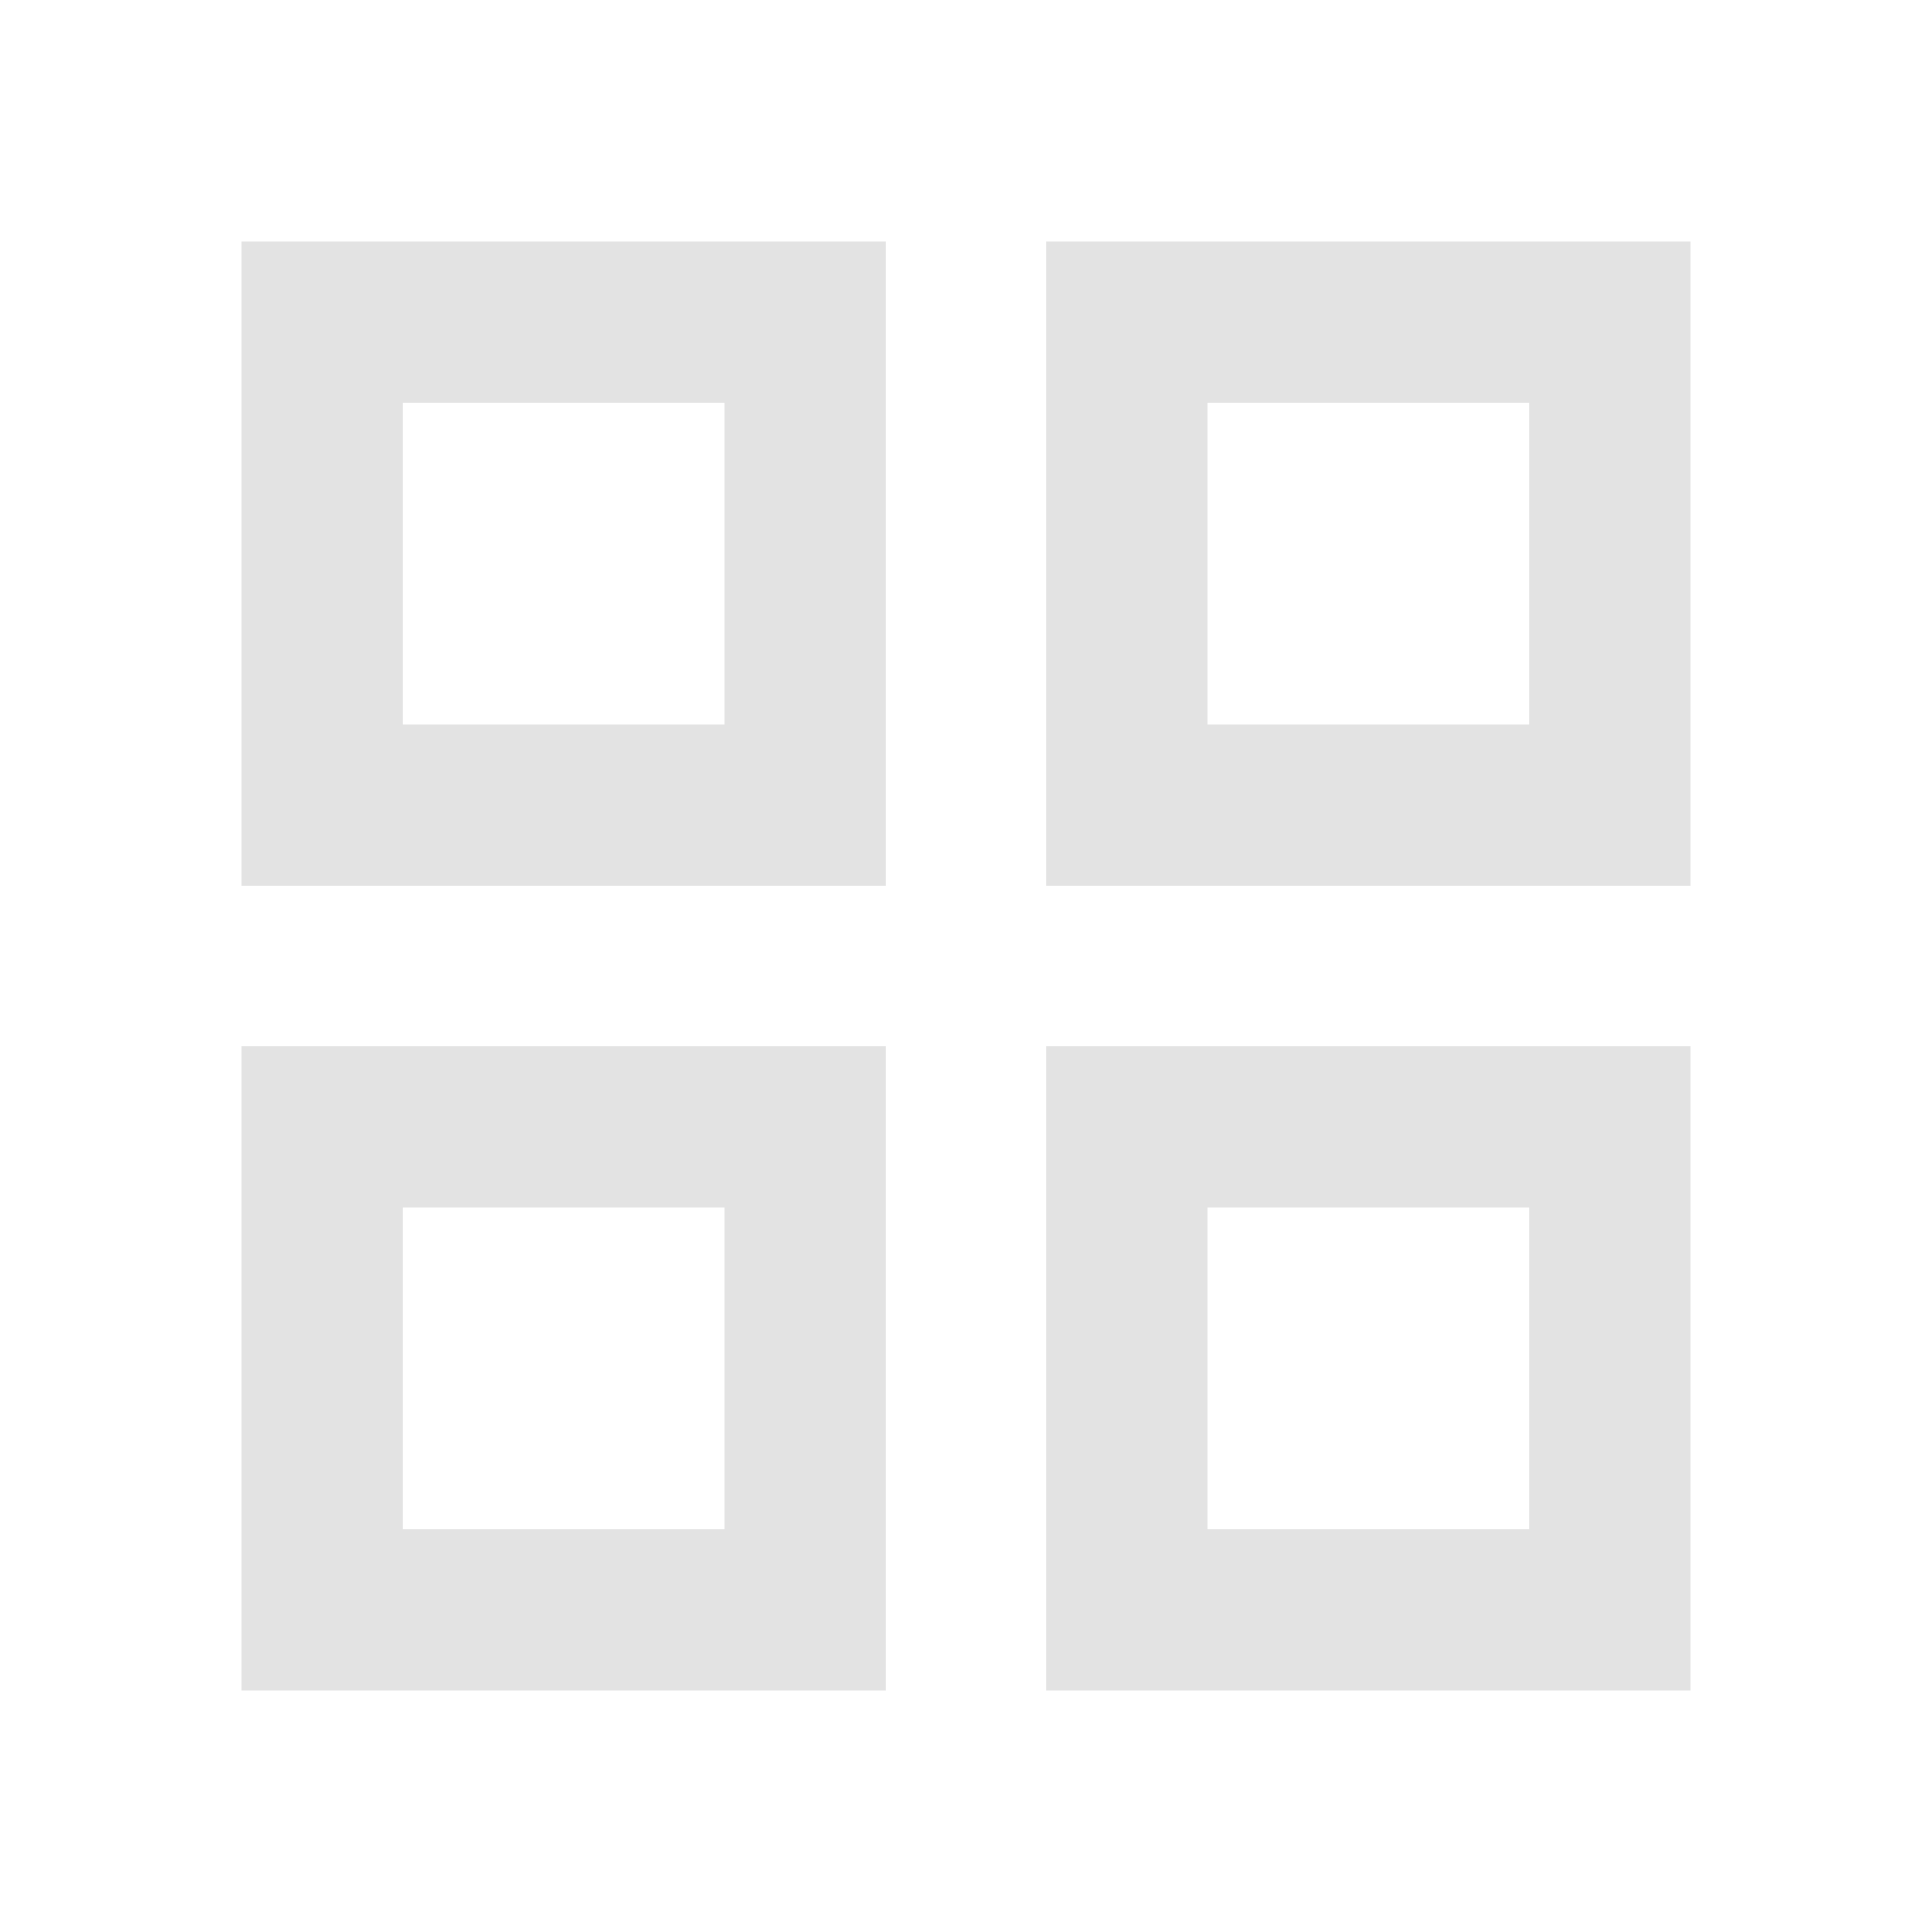
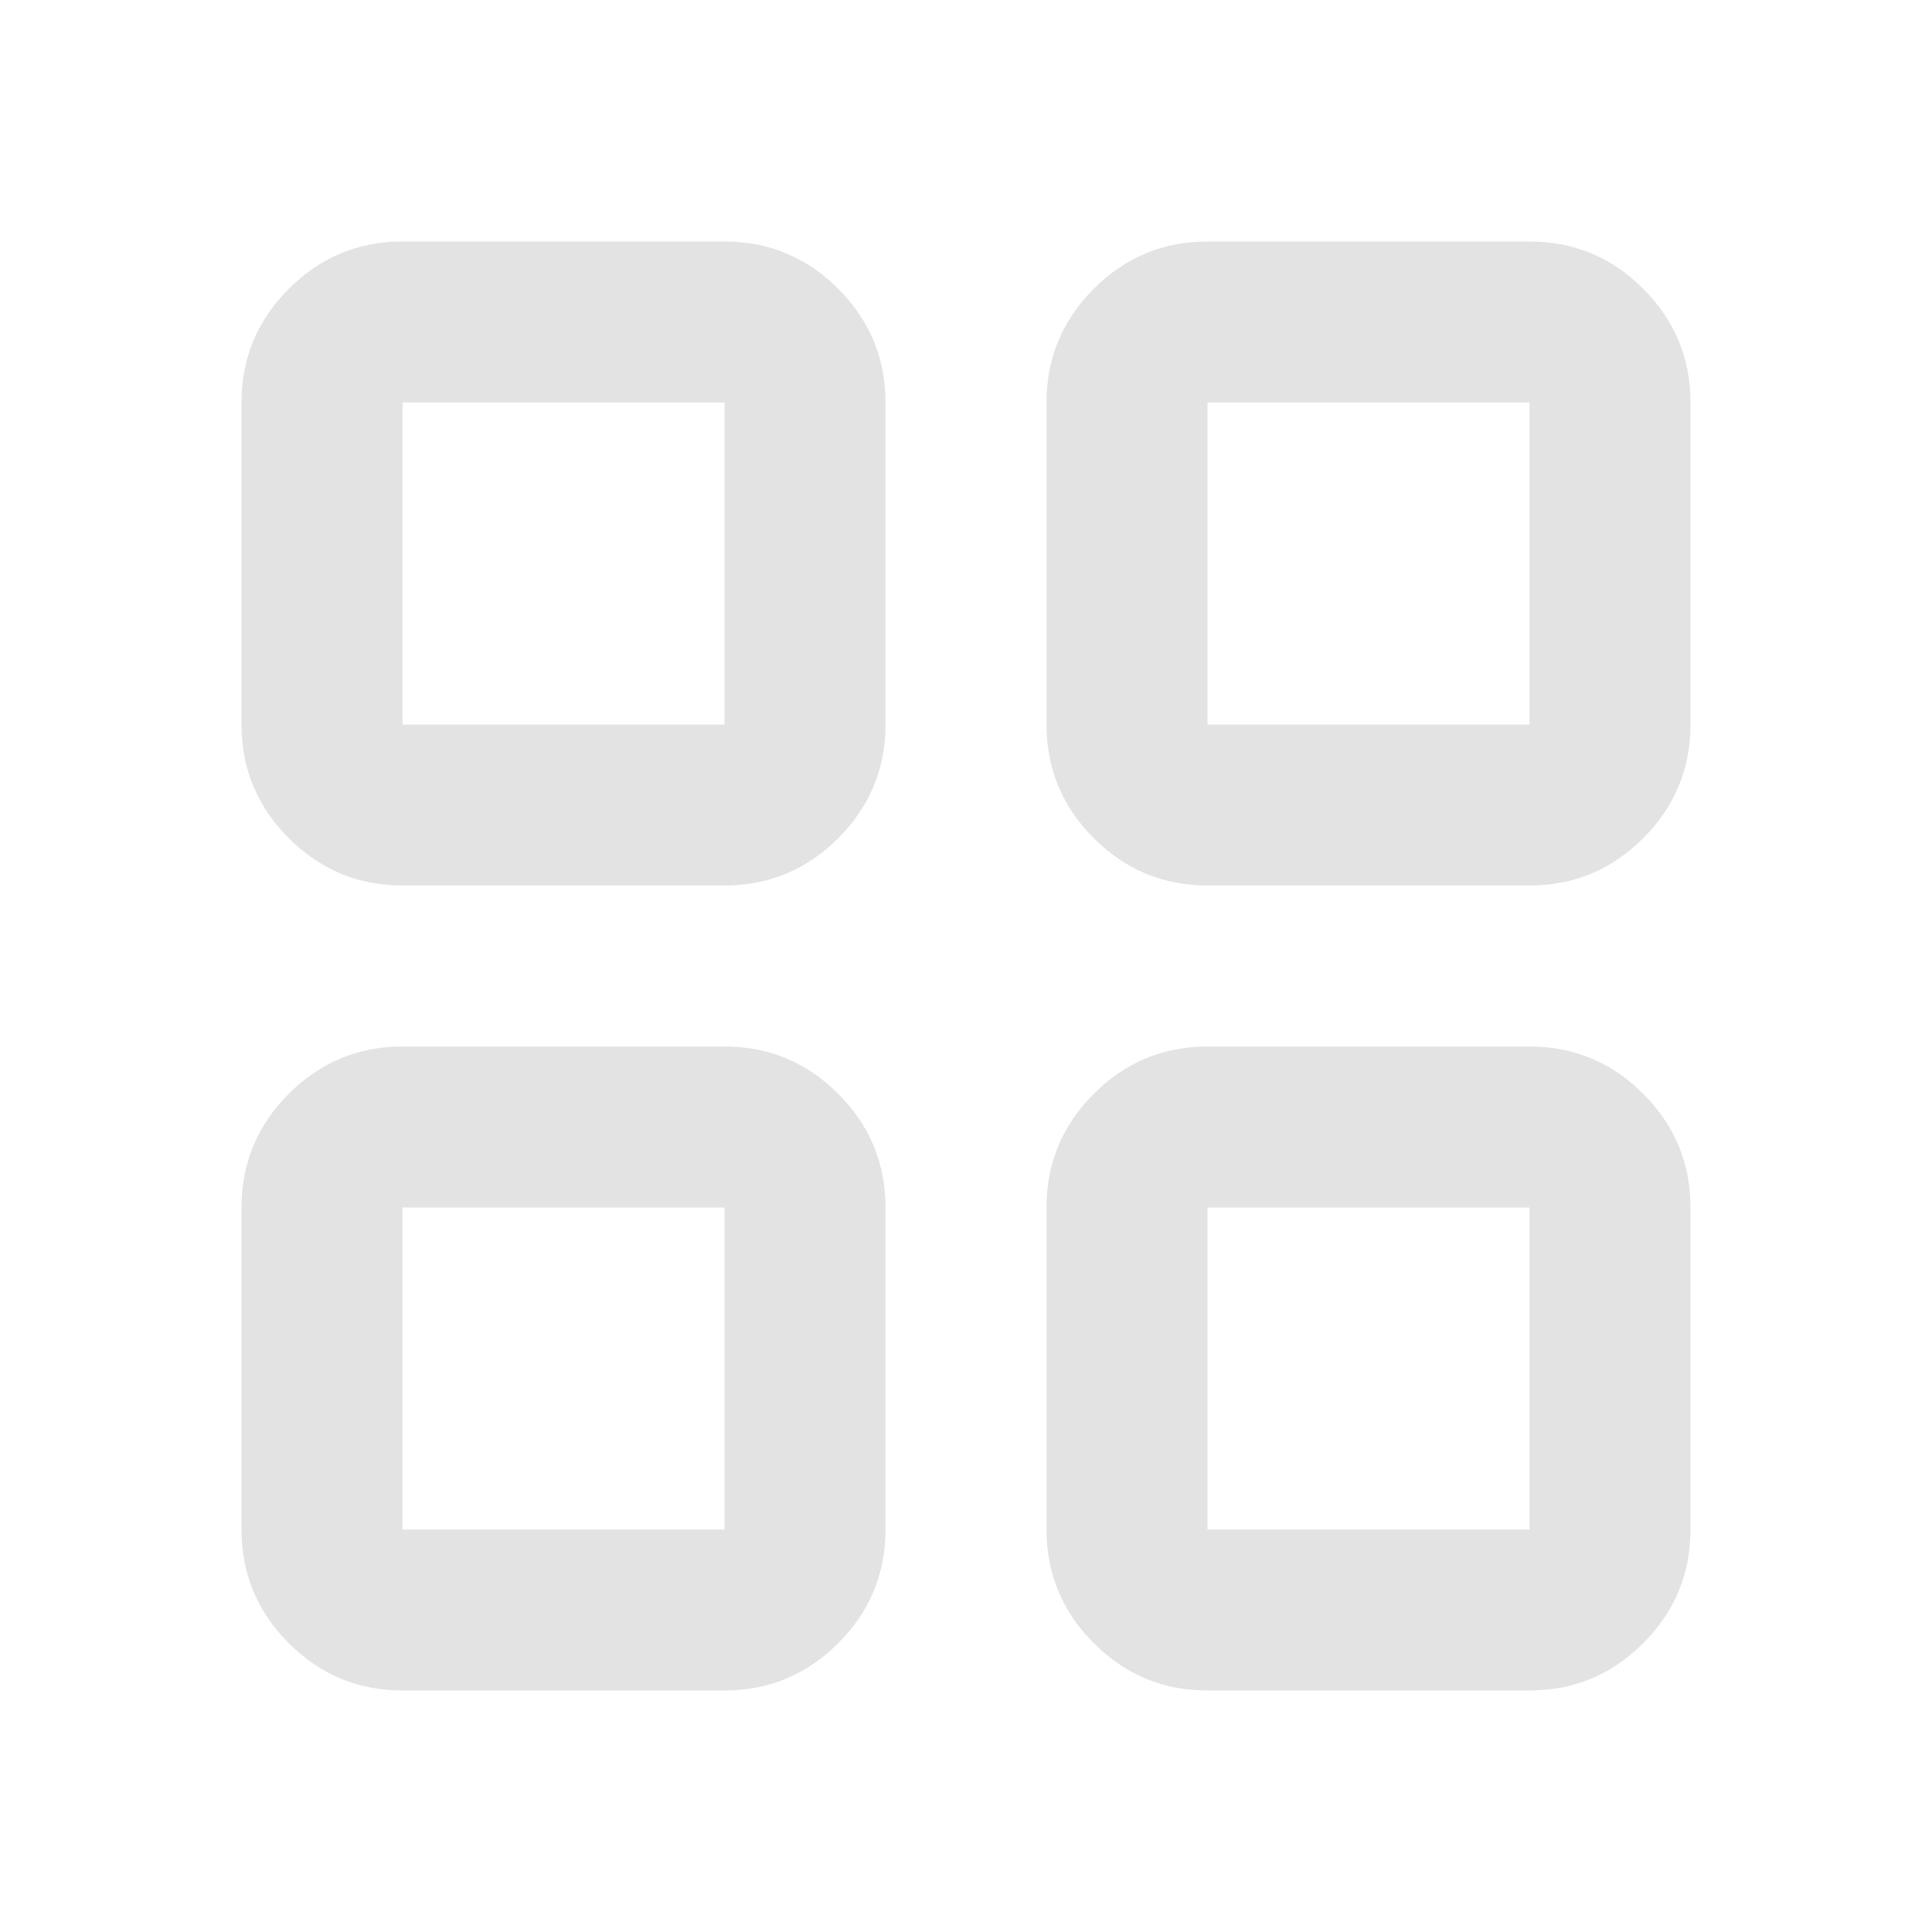
<svg xmlns="http://www.w3.org/2000/svg" height="24px" viewBox="0 -960 960 960" width="24px" fill="#e3e3e3">
-   <path d="M120-520v-320h320v320H120Zm0 400v-320h320v320H120Zm400-400v-320h320v320H520Zm0 400v-320h320v320H520ZM200-600h160v-160H200v160Zm400 0h160v-160H600v160Zm0 400h160v-160H600v160Zm-400 0h160v-160H200v160Zm400-400Zm0 240Zm-240 0Zm0-240Z" />
+   <path d="M200-520q-33 0-56.5-23.5T120-600v-160q0-33 23.5-56.5T200-840h160q33 0 56.5 23.5T440-760v160q0 33-23.5 56.5T360-520H200Zm0 400q-33 0-56.5-23.5T120-200v-160q0-33 23.5-56.5T200-440h160q33 0 56.5 23.5T440-360v160q0 33-23.5 56.5T360-120H200Zm400-400q-33 0-56.5-23.5T520-600v-160q0-33 23.5-56.5T600-840h160q33 0 56.5 23.5T840-760v160q0 33-23.5 56.5T760-520H600Zm0 400q-33 0-56.5-23.5T520-200v-160q0-33 23.5-56.5T600-440h160q33 0 56.5 23.5T840-360v160q0 33-23.5 56.5T760-120H600ZM200-600h160v-160H200v160Zm400 0h160v-160H600v160Zm0 400h160v-160H600v160Zm-400 0h160v-160H200v160Zm400-400Zm0 240Zm-240 0Zm0-240Z" />
</svg>
